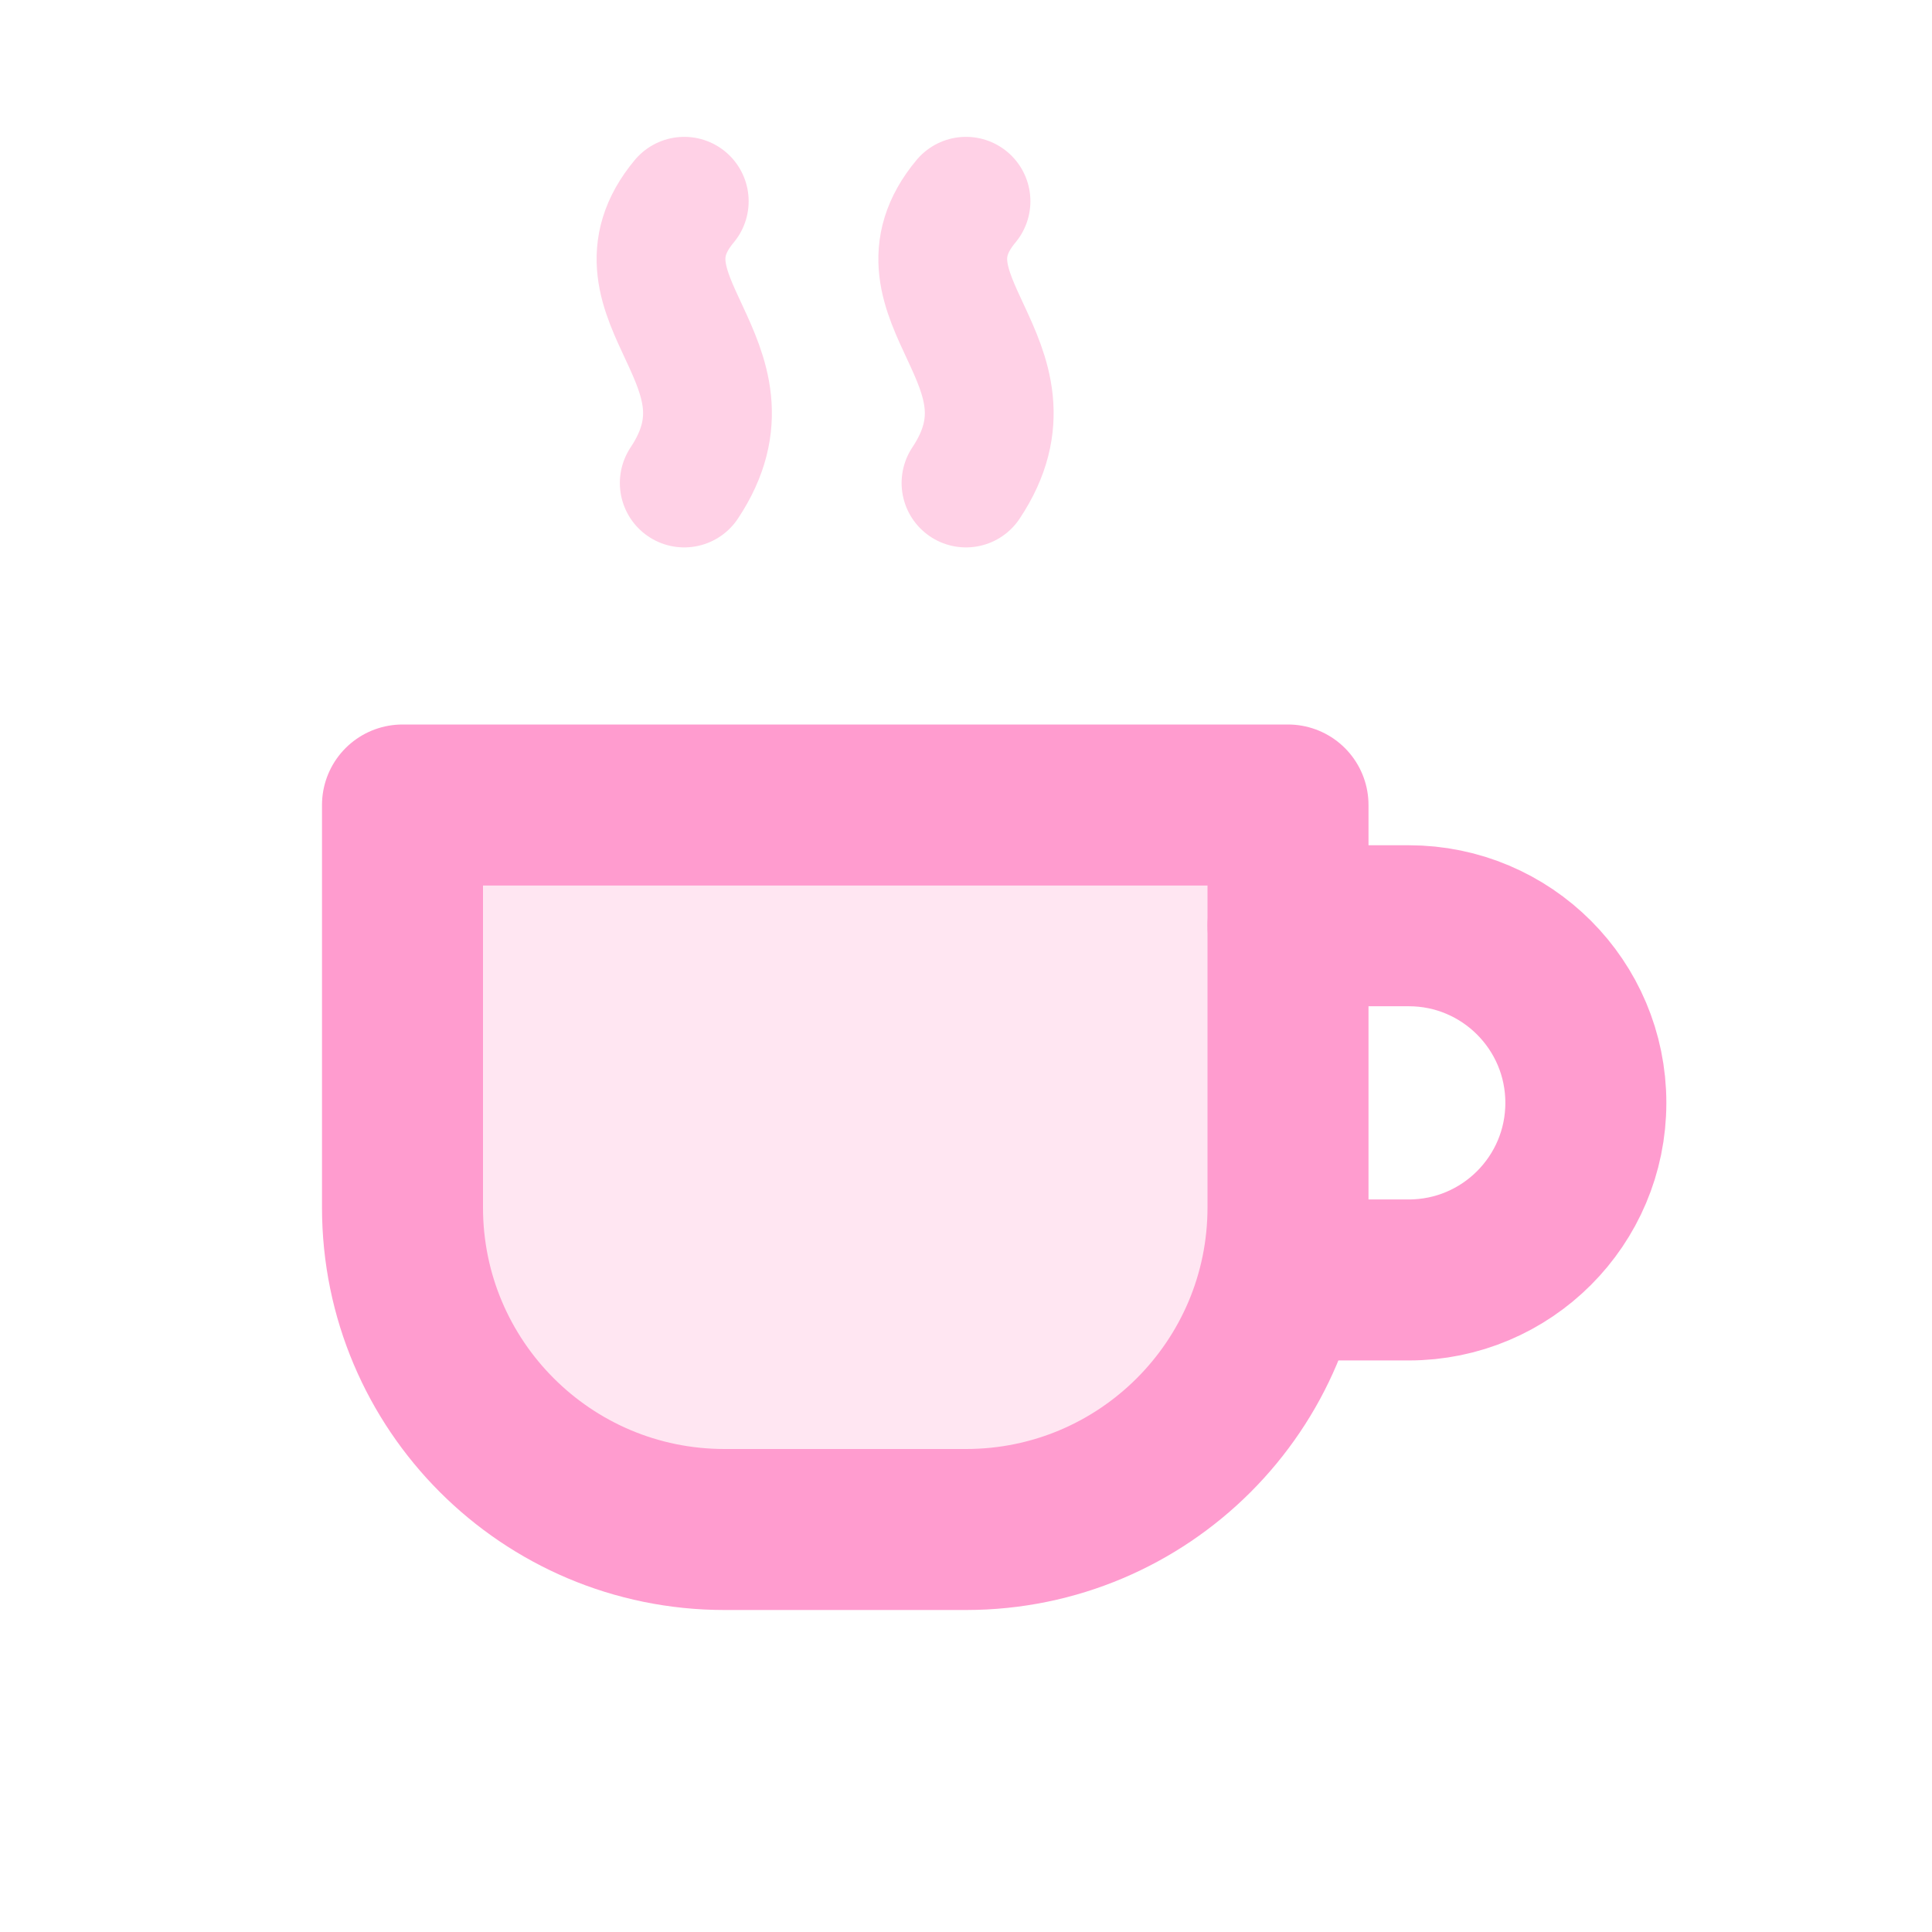
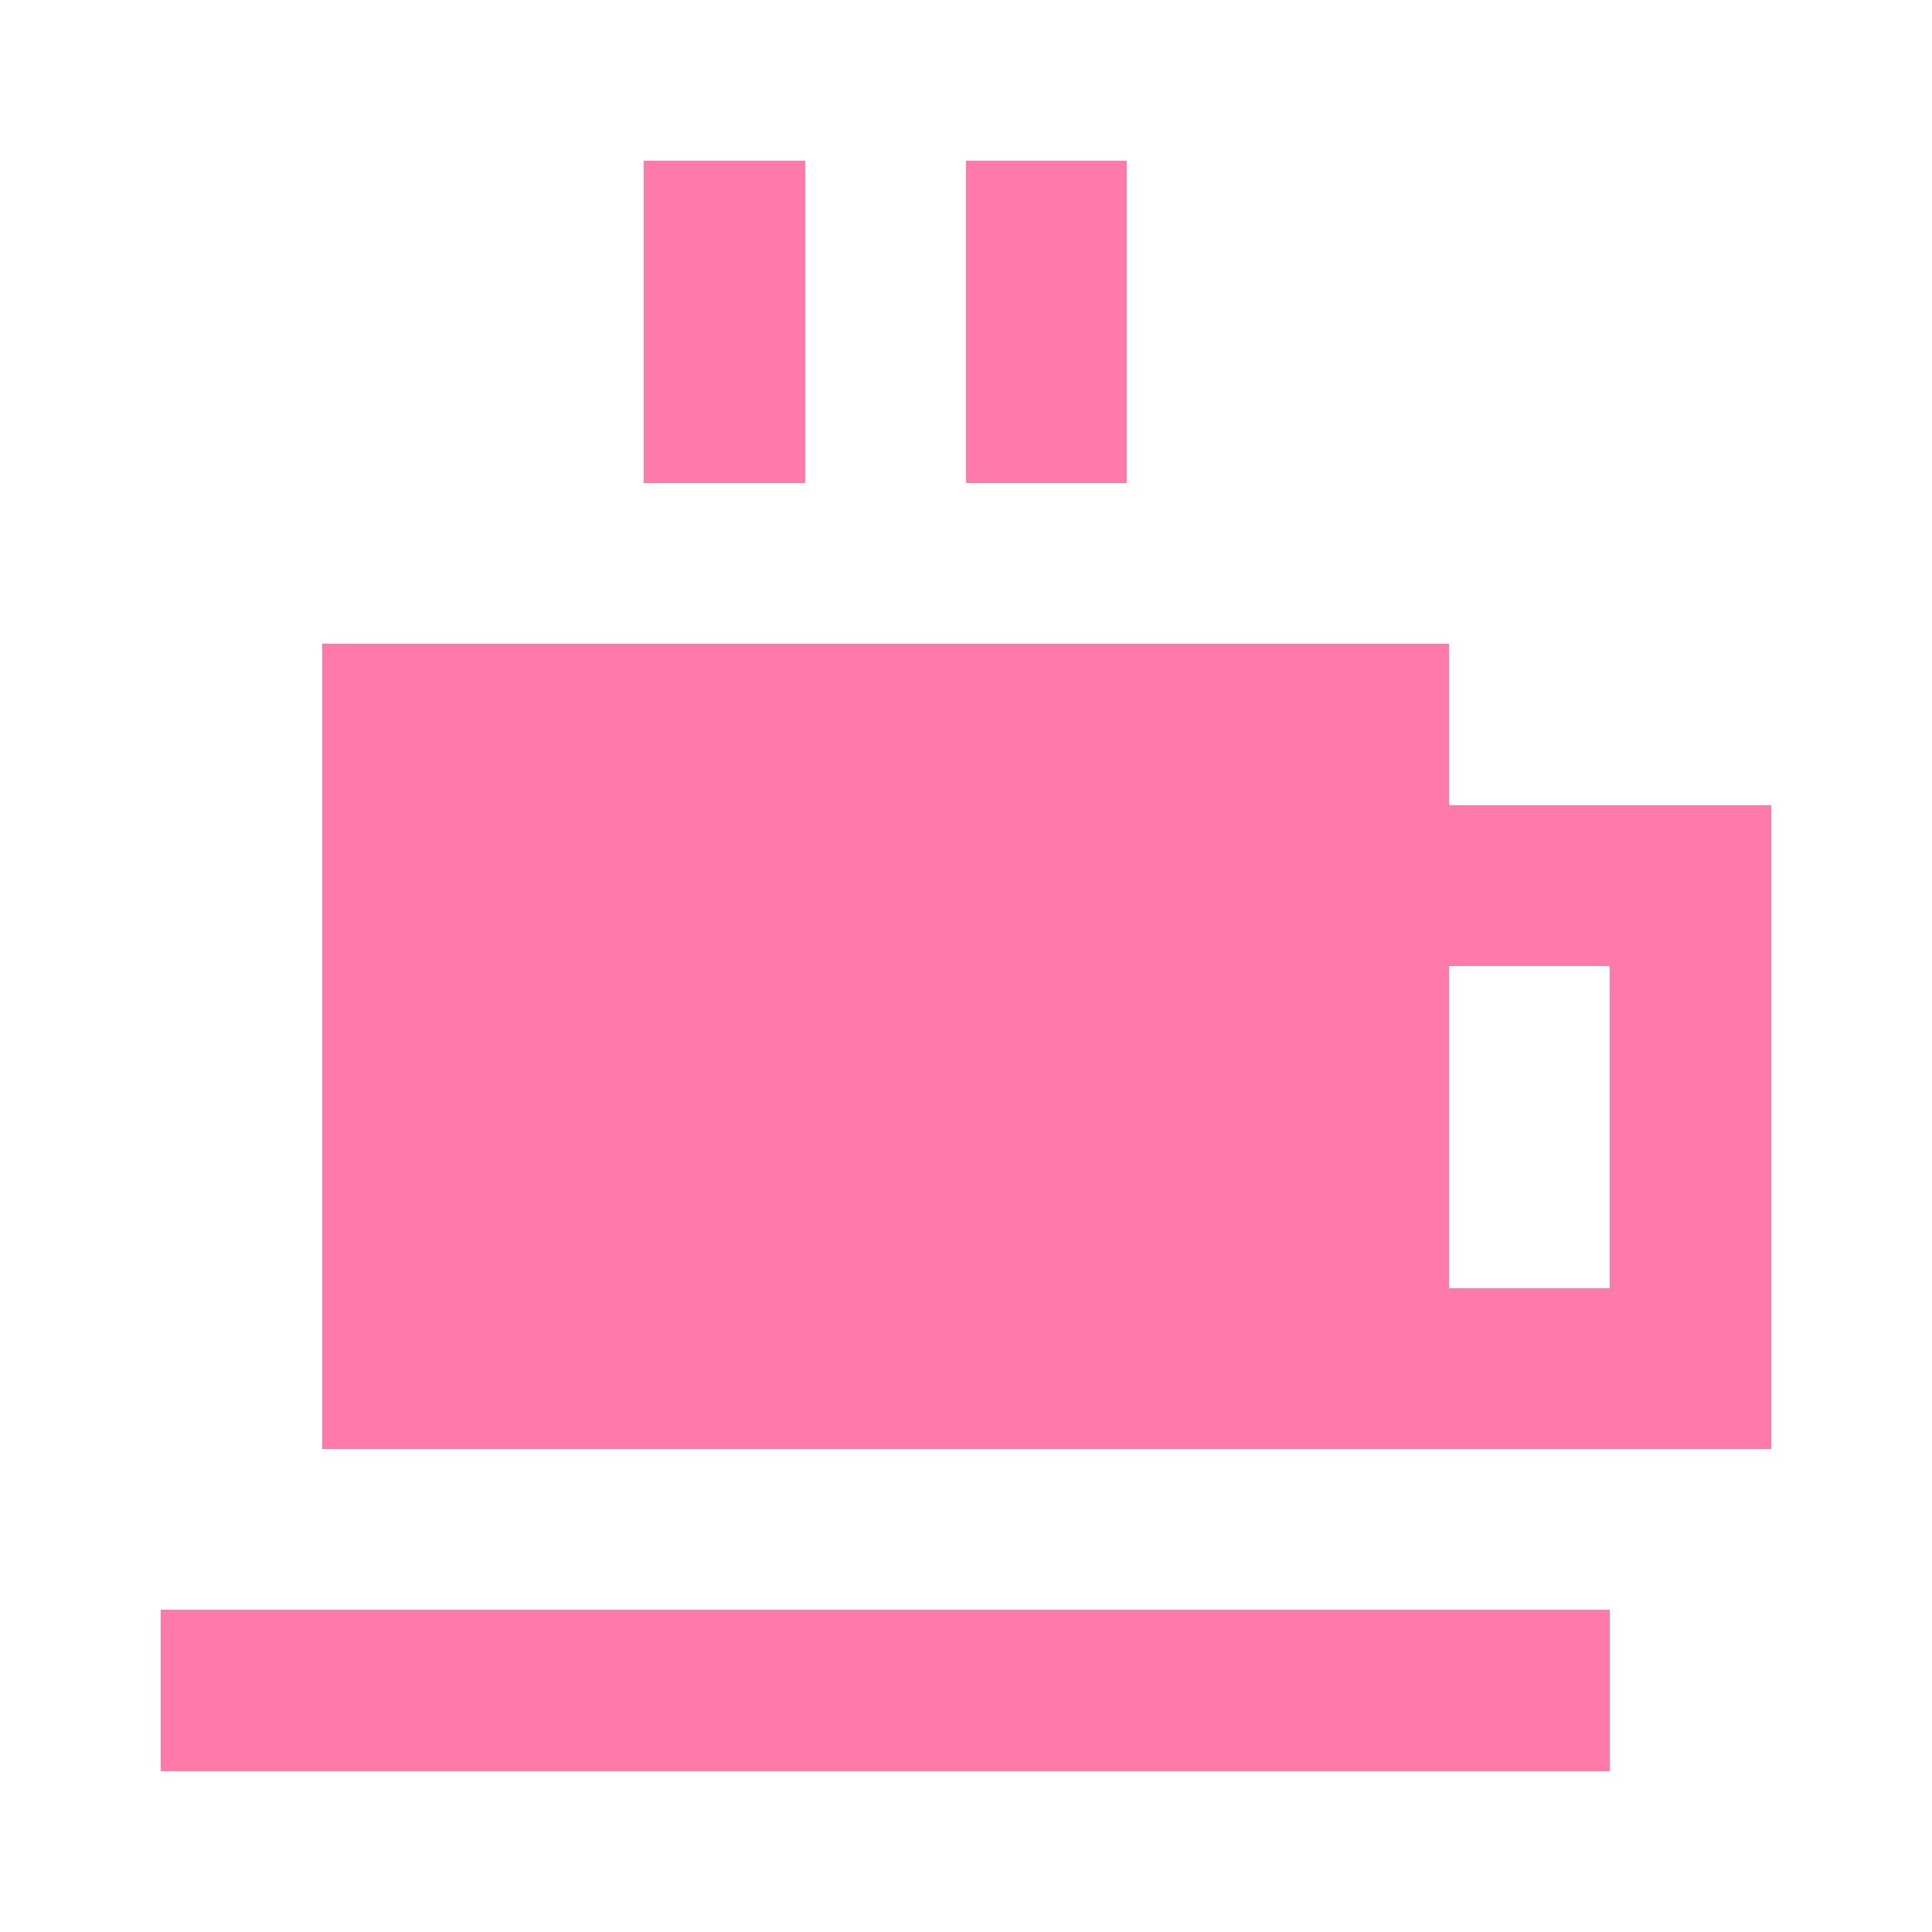
- <svg xmlns="http://www.w3.org/2000/svg" viewBox="0 0 24 24">
-   <path d="M5 10h11v5a4 4 0 01-4 4H9a4 4 0 01-4-4z" fill="#ff9ccf" fill-opacity=".25" stroke="#ff9ccf" stroke-width="2" stroke-linejoin="round" />
-   <path d="M16 11.5h1.5a2.2 2.2 0 010 4.4H16" fill="none" stroke="#ff9ccf" stroke-width="2" stroke-linecap="round" />
-   <path d="M8.5 2.5c-1 1.2 1 2 0 3.5M12 2.5c-1 1.2 1 2 0 3.5" fill="none" stroke="#ffd1e6" stroke-width="1.6" stroke-linecap="round" />
+ <svg xmlns="http://www.w3.org/2000/svg" width="12" height="12" viewBox="0 0 12 12" shape-rendering="crispEdges">
+   <path fill="#FF7AA8" d="M2 4h7v5h-7zM9 5h2v1h-2zM10 6h1v2h-1zM9 8h2v1h-2zM1 10h9v1h-9zM4 1h1v2h-1zM6 1h1v2h-1z" />
</svg>
